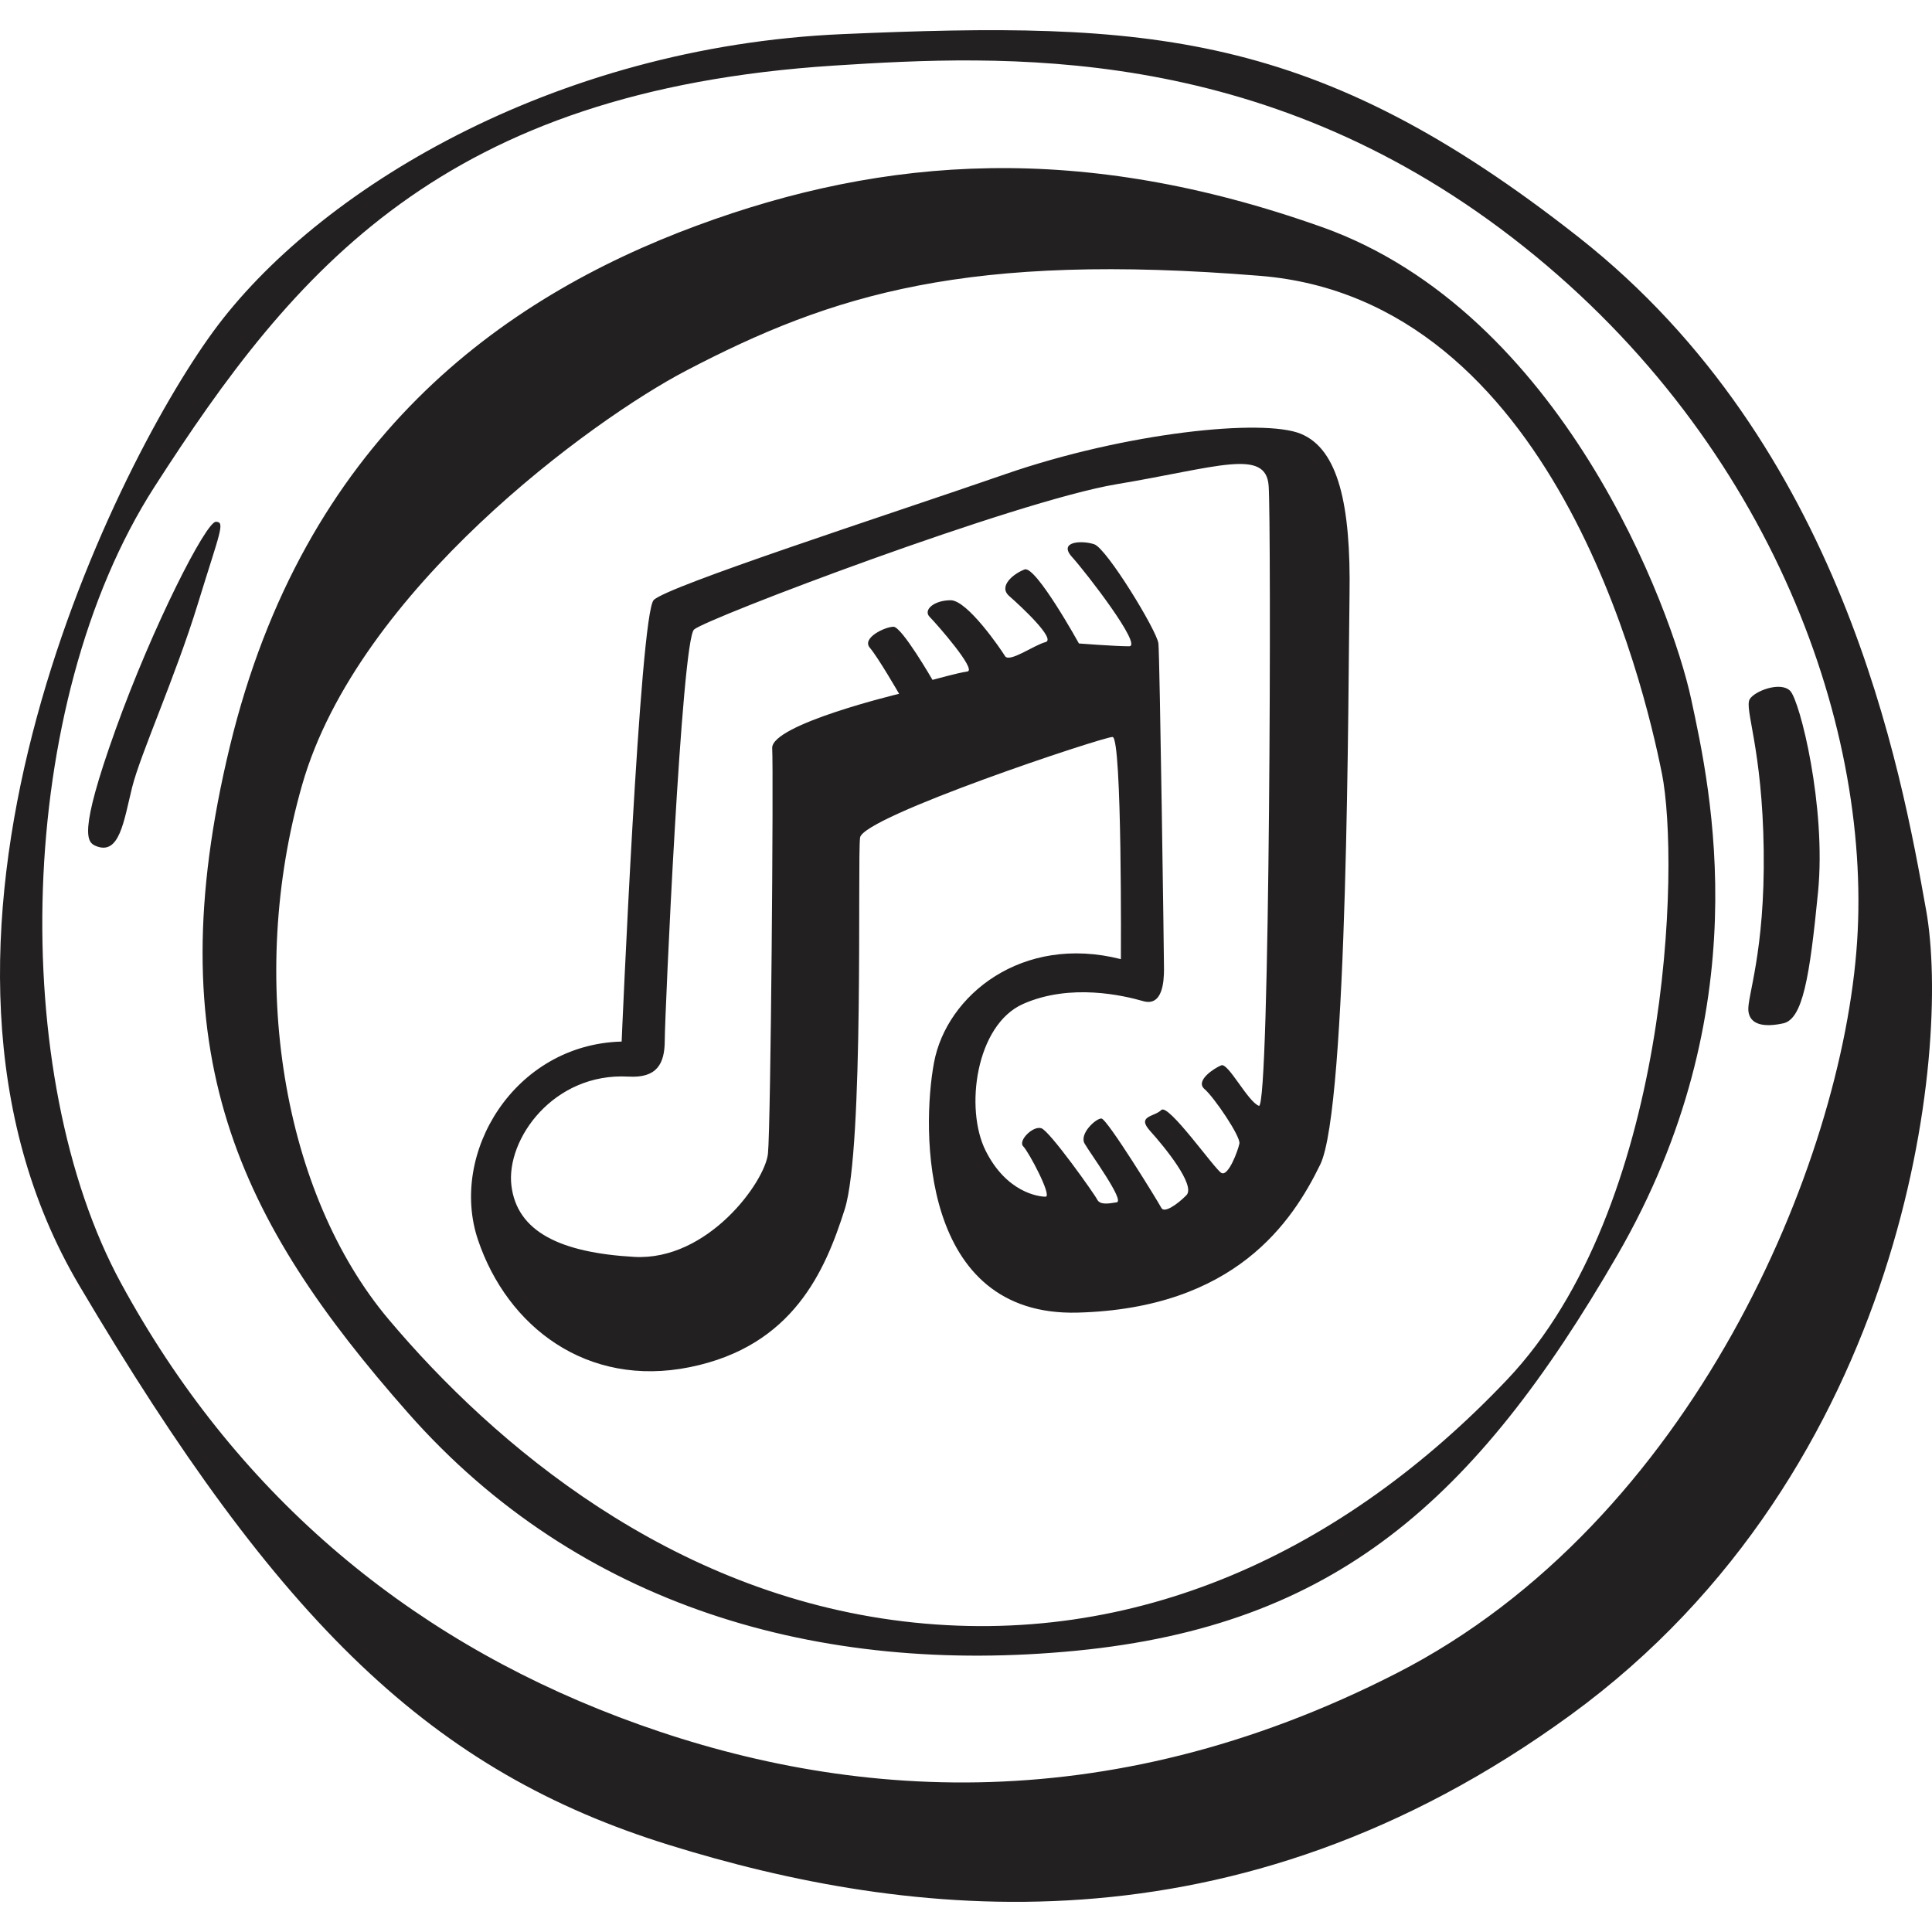
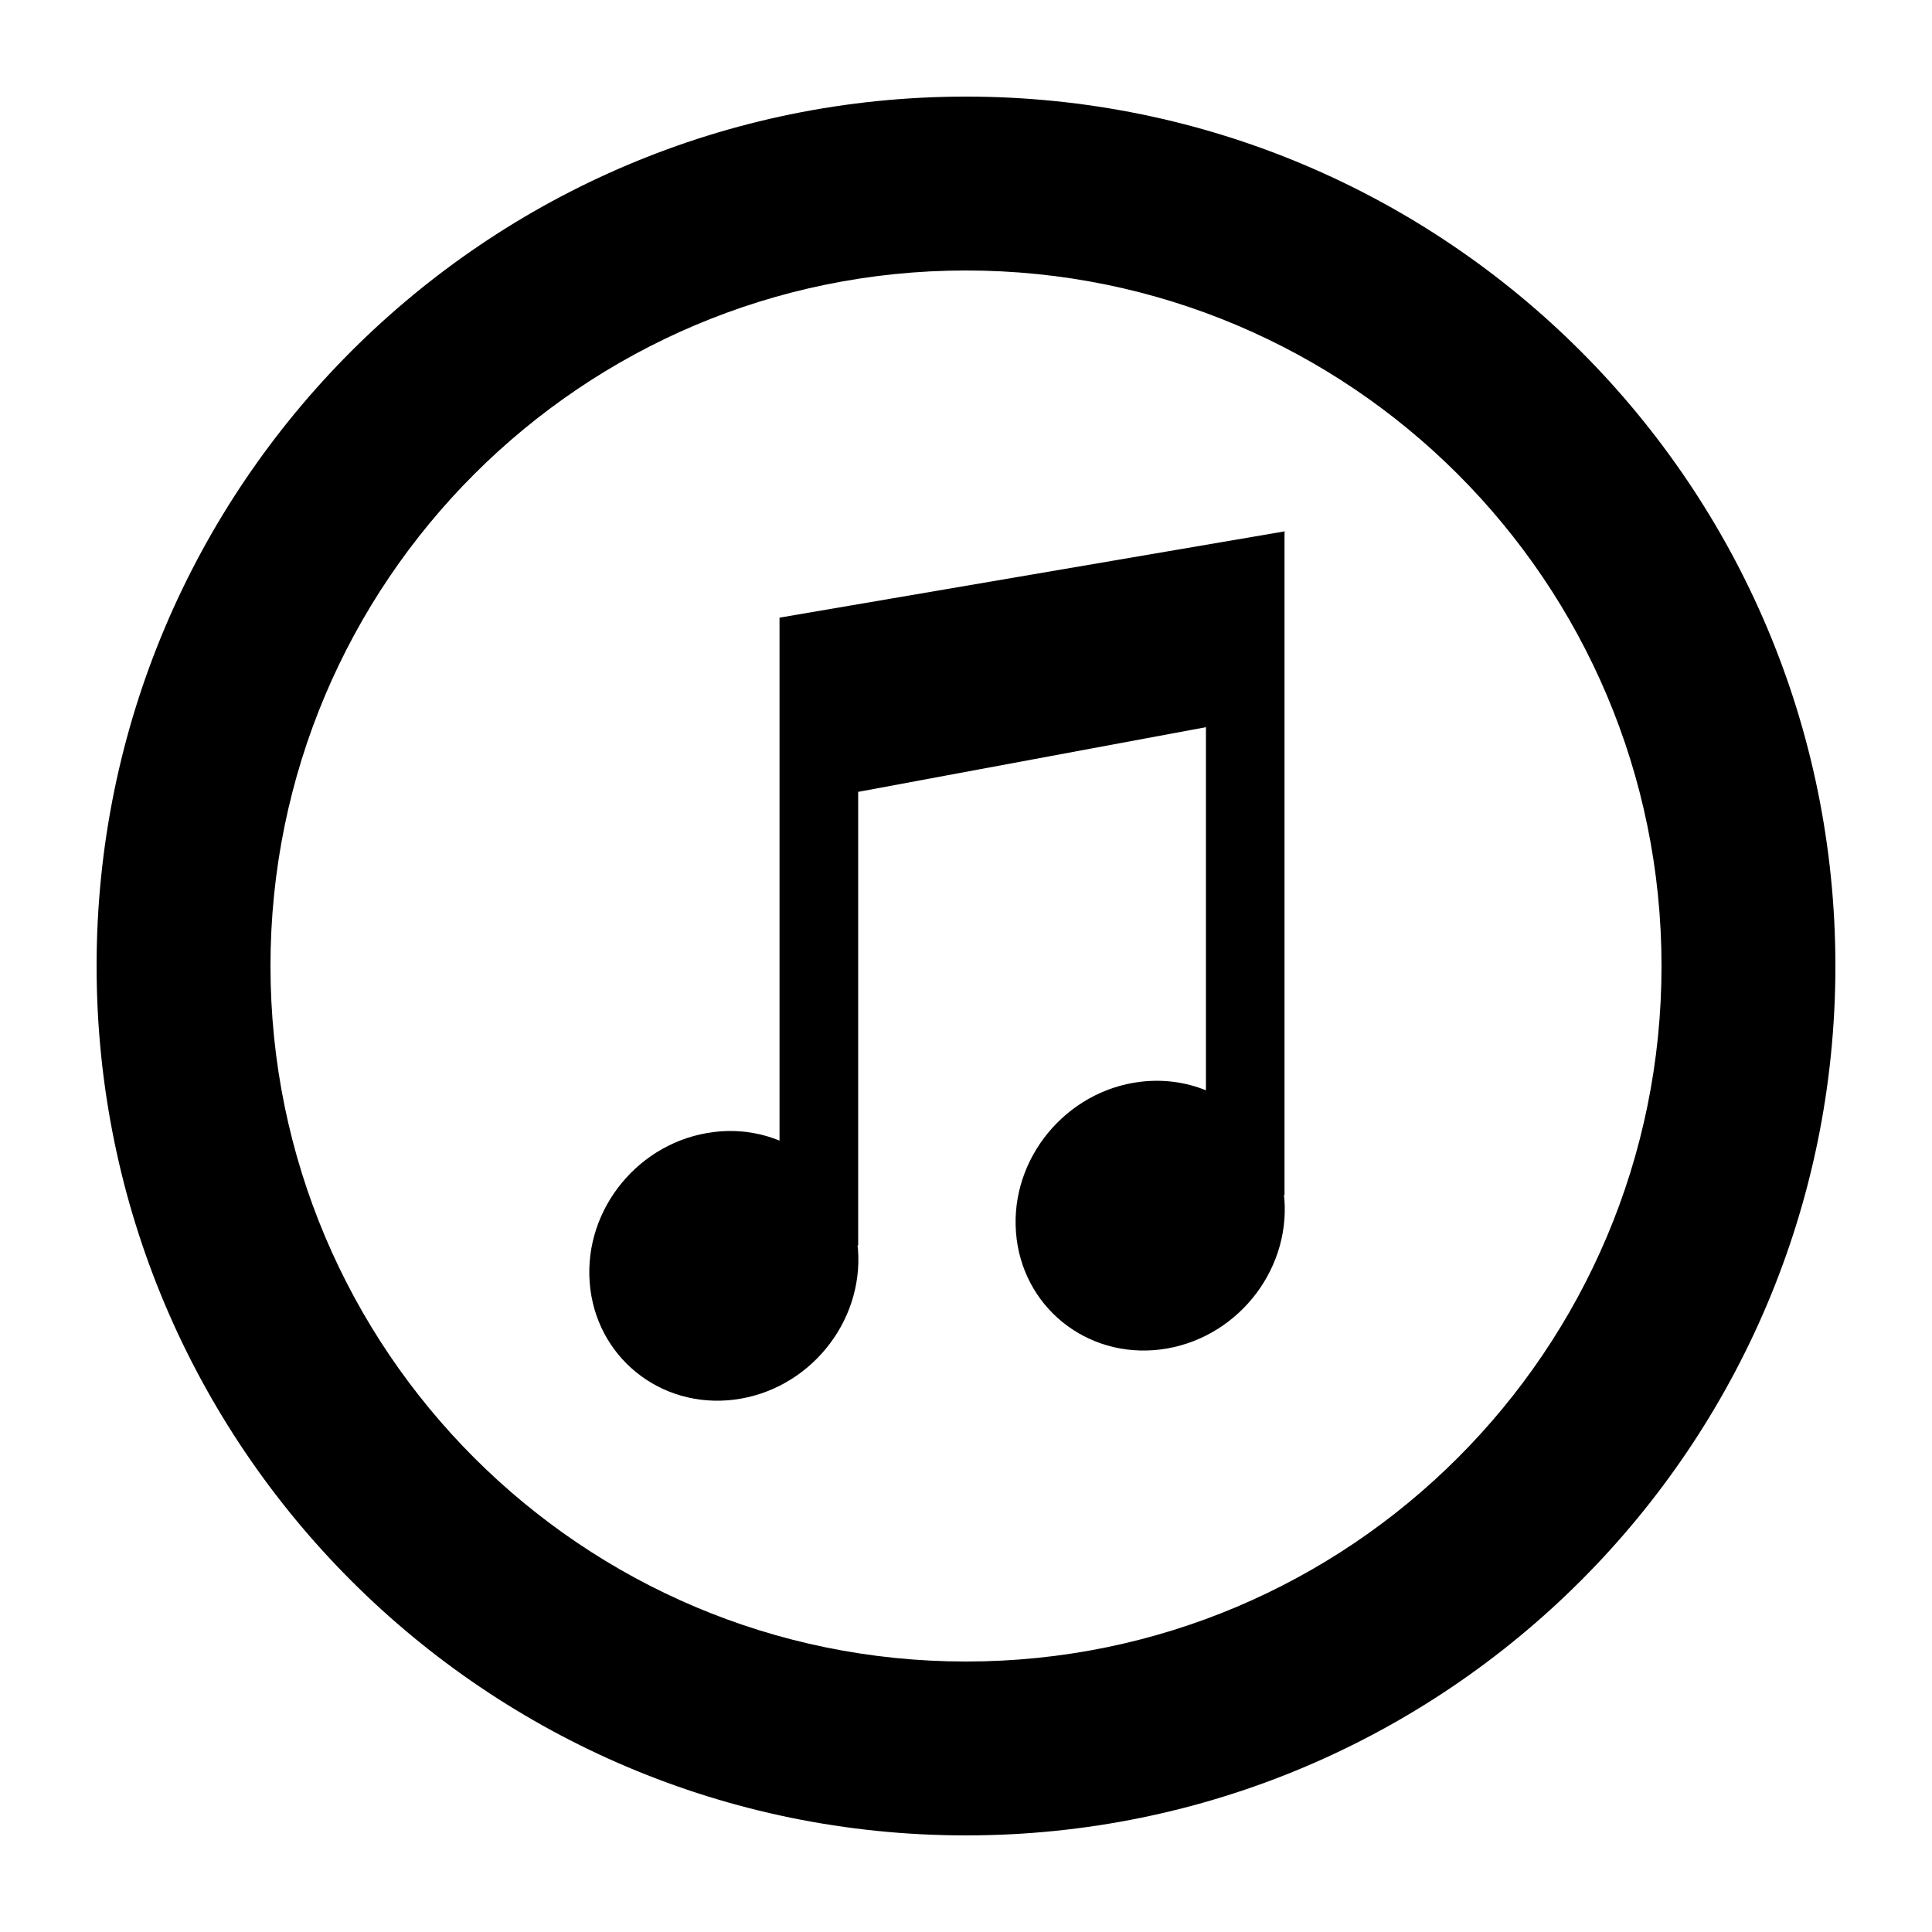
- <svg xmlns="http://www.w3.org/2000/svg" width="64" height="64" viewBox="0 0 64 64">
-   <path d="M63.805 30.15c-.83-4.65-2.77-15.41-11.502-22.285S38.023.693 27.913 1.13c-9.63.418-17.46 5.208-20.855 9.86S-4.028 31.332 2.624 42.58s11.71 16.107 19.54 18.537 18.707 3.82 29.862-4.305 12.61-22.01 11.78-26.66v-.002zm-2.286 1.043c-.487 7.36-5.476 19.232-15.245 24.23S27.635 59.59 20.5 56.88 7.75 49.384 4.01 42.51.475 23.348 5.117 16.127 14.68 3.005 27.637 2.172c5.553-.357 14.065-.764 22.45 5.693s11.917 15.97 11.432 23.328zM43.78 7.518c-7.944-2.823-14.454-2.352-20.693-.046C16.574 9.88 10.06 14.6 7.612 24.736s.277 15.69 5.913 22.078c5.635 6.387 13.58 8.702 22.126 7.868 8.548-.833 13.213-4.952 17.924-13.1 4.712-8.145 3.095-15.412 2.448-18.42-.645-3.008-4.294-12.82-12.24-15.644h-.002zm11.272 18.097c.6 3.01.277 14.395-5.127 20.088s-12.287 8.933-20 8.007-13.535-5.832-17.046-9.998-4.714-11.294-2.866-17.727c1.848-6.434 9.608-12.08 12.703-13.7 4.87-2.55 9.33-3.934 19.03-3.147s12.703 13.47 13.305 16.477zM7.15 17.285c-.323 0-2.08 3.424-3.326 6.896s-.933 3.725-.647 3.844c.785.324.924-.833 1.2-1.944.278-1.112 1.433-3.658 2.172-6.064.74-2.408.923-2.732.6-2.732zM59.07 33.9c.647-.138.878-1.526 1.155-4.35s-.6-6.34-.924-6.665c-.32-.324-1.184.008-1.34.278-.183.324.418 1.62.464 5 .046 3.378-.554 4.86-.508 5.322.047.462.51.554 1.154.415zM33.295 15.71c-4.02 1.39-11.18 3.704-11.64 4.167-.462.463-1.062 14.626-1.062 14.626-3.557.093-5.728 3.703-4.758 6.573s3.603 4.906 7.02 4.212c3.42-.694 4.482-3.194 5.128-5.23.647-2.037.416-11.618.508-12.312.094-.694 8.04-3.333 8.363-3.333s.277 7.36.277 7.36c-3.28-.834-5.775 1.202-6.19 3.424-.417 2.222-.463 8.424 4.757 8.285 5.22-.14 7.114-3.01 8.037-4.906.924-1.898.924-15.922.97-18.884s-.37-4.814-1.617-5.323c-1.246-.51-5.773-.05-9.792 1.34zm8.73.37c.093 1.25.047 20.69-.322 20.552-.37-.14-1.016-1.435-1.247-1.342-.23.093-.878.51-.554.787.323.278 1.2 1.574 1.155 1.805-.046.23-.37 1.11-.6.972S38.7 36.54 38.47 36.77c-.23.232-.83.186-.37.695.462.51 1.524 1.805 1.2 2.13-.322.323-.738.6-.83.416-.092-.183-1.8-2.96-1.986-2.96-.185 0-.74.51-.554.833.185.324 1.34 1.898 1.062 1.944s-.554.093-.647-.093c-.092-.185-1.57-2.268-1.848-2.36-.277-.094-.785.416-.6.6.184.186.97 1.667.738 1.667s-1.293-.14-1.986-1.526c-.695-1.39-.325-4.166 1.245-4.86s3.326-.278 3.973-.093c.646.186.692-.647.692-1.064s-.14-10.368-.185-10.784c-.046-.416-1.71-3.146-2.125-3.285-.416-.14-1.2-.093-.74.417.463.51 2.357 2.962 1.895 2.962s-1.663-.093-1.663-.093-1.432-2.59-1.8-2.452c-.37.14-.88.556-.51.88.37.324 1.57 1.435 1.202 1.527-.37.093-1.2.694-1.34.463-.14-.23-1.247-1.85-1.8-1.85s-.925.323-.694.554c.23.232 1.57 1.76 1.247 1.806-.324.046-1.156.278-1.156.278s-1.015-1.76-1.292-1.76-1.06.37-.784.695c.277.323.97 1.526.97 1.526s-4.25 1.017-4.204 1.804c.046.788-.046 12.498-.14 13.424-.09.926-1.985 3.564-4.433 3.425-2.45-.14-3.88-.834-4.066-2.362-.184-1.526 1.387-3.75 3.88-3.61.934.053 1.2-.416 1.2-1.202 0-.787.556-13.238.97-13.608.418-.37 10.67-4.258 13.998-4.814 3.326-.554 4.943-1.202 5.036.048v-.004z" fill="#232021" />
+ <svg xmlns="http://www.w3.org/2000/svg" version="1.1" id="Icons" x="0px" y="0px" width="100px" height="100px" viewBox="0 0 100 100" style="enable-background:new 0 0 100 100;" xml:space="preserve">
+   <path id="iTunes" d="M50,5C25.148,5,5,25.148,5,50s20.148,45,45,45s45-20.148,45-45S74.852,5,50,5z M50,86  c-19.881,0-36-16.119-36-36s16.119-36,36-36s36,16.119,36,36S69.881,86,50,86z M66.48,62.059c0.289,3.828-2.584,7.313-6.422,7.791  c-3.832,0.475-7.184-2.24-7.471-6.068c-0.293-3.823,2.59-7.313,6.422-7.787c1.213-0.149,2.373,0.018,3.41,0.439V37.639l-18,3.348  v23.48h-0.035c0.008,0.066,0.025,0.127,0.025,0.193c0.291,3.828-2.584,7.309-6.416,7.787c-3.84,0.475-7.18-2.241-7.471-6.064  c-0.295-3.828,2.58-7.316,6.416-7.787c1.213-0.154,2.373,0.018,3.41,0.443V31.974v-0.005l26.113-4.46l0.025-0.009v0.004l0.01-0.004  l-0.01,0.119v34.25h-0.035C66.463,61.936,66.475,61.992,66.48,62.059z" />
</svg>
